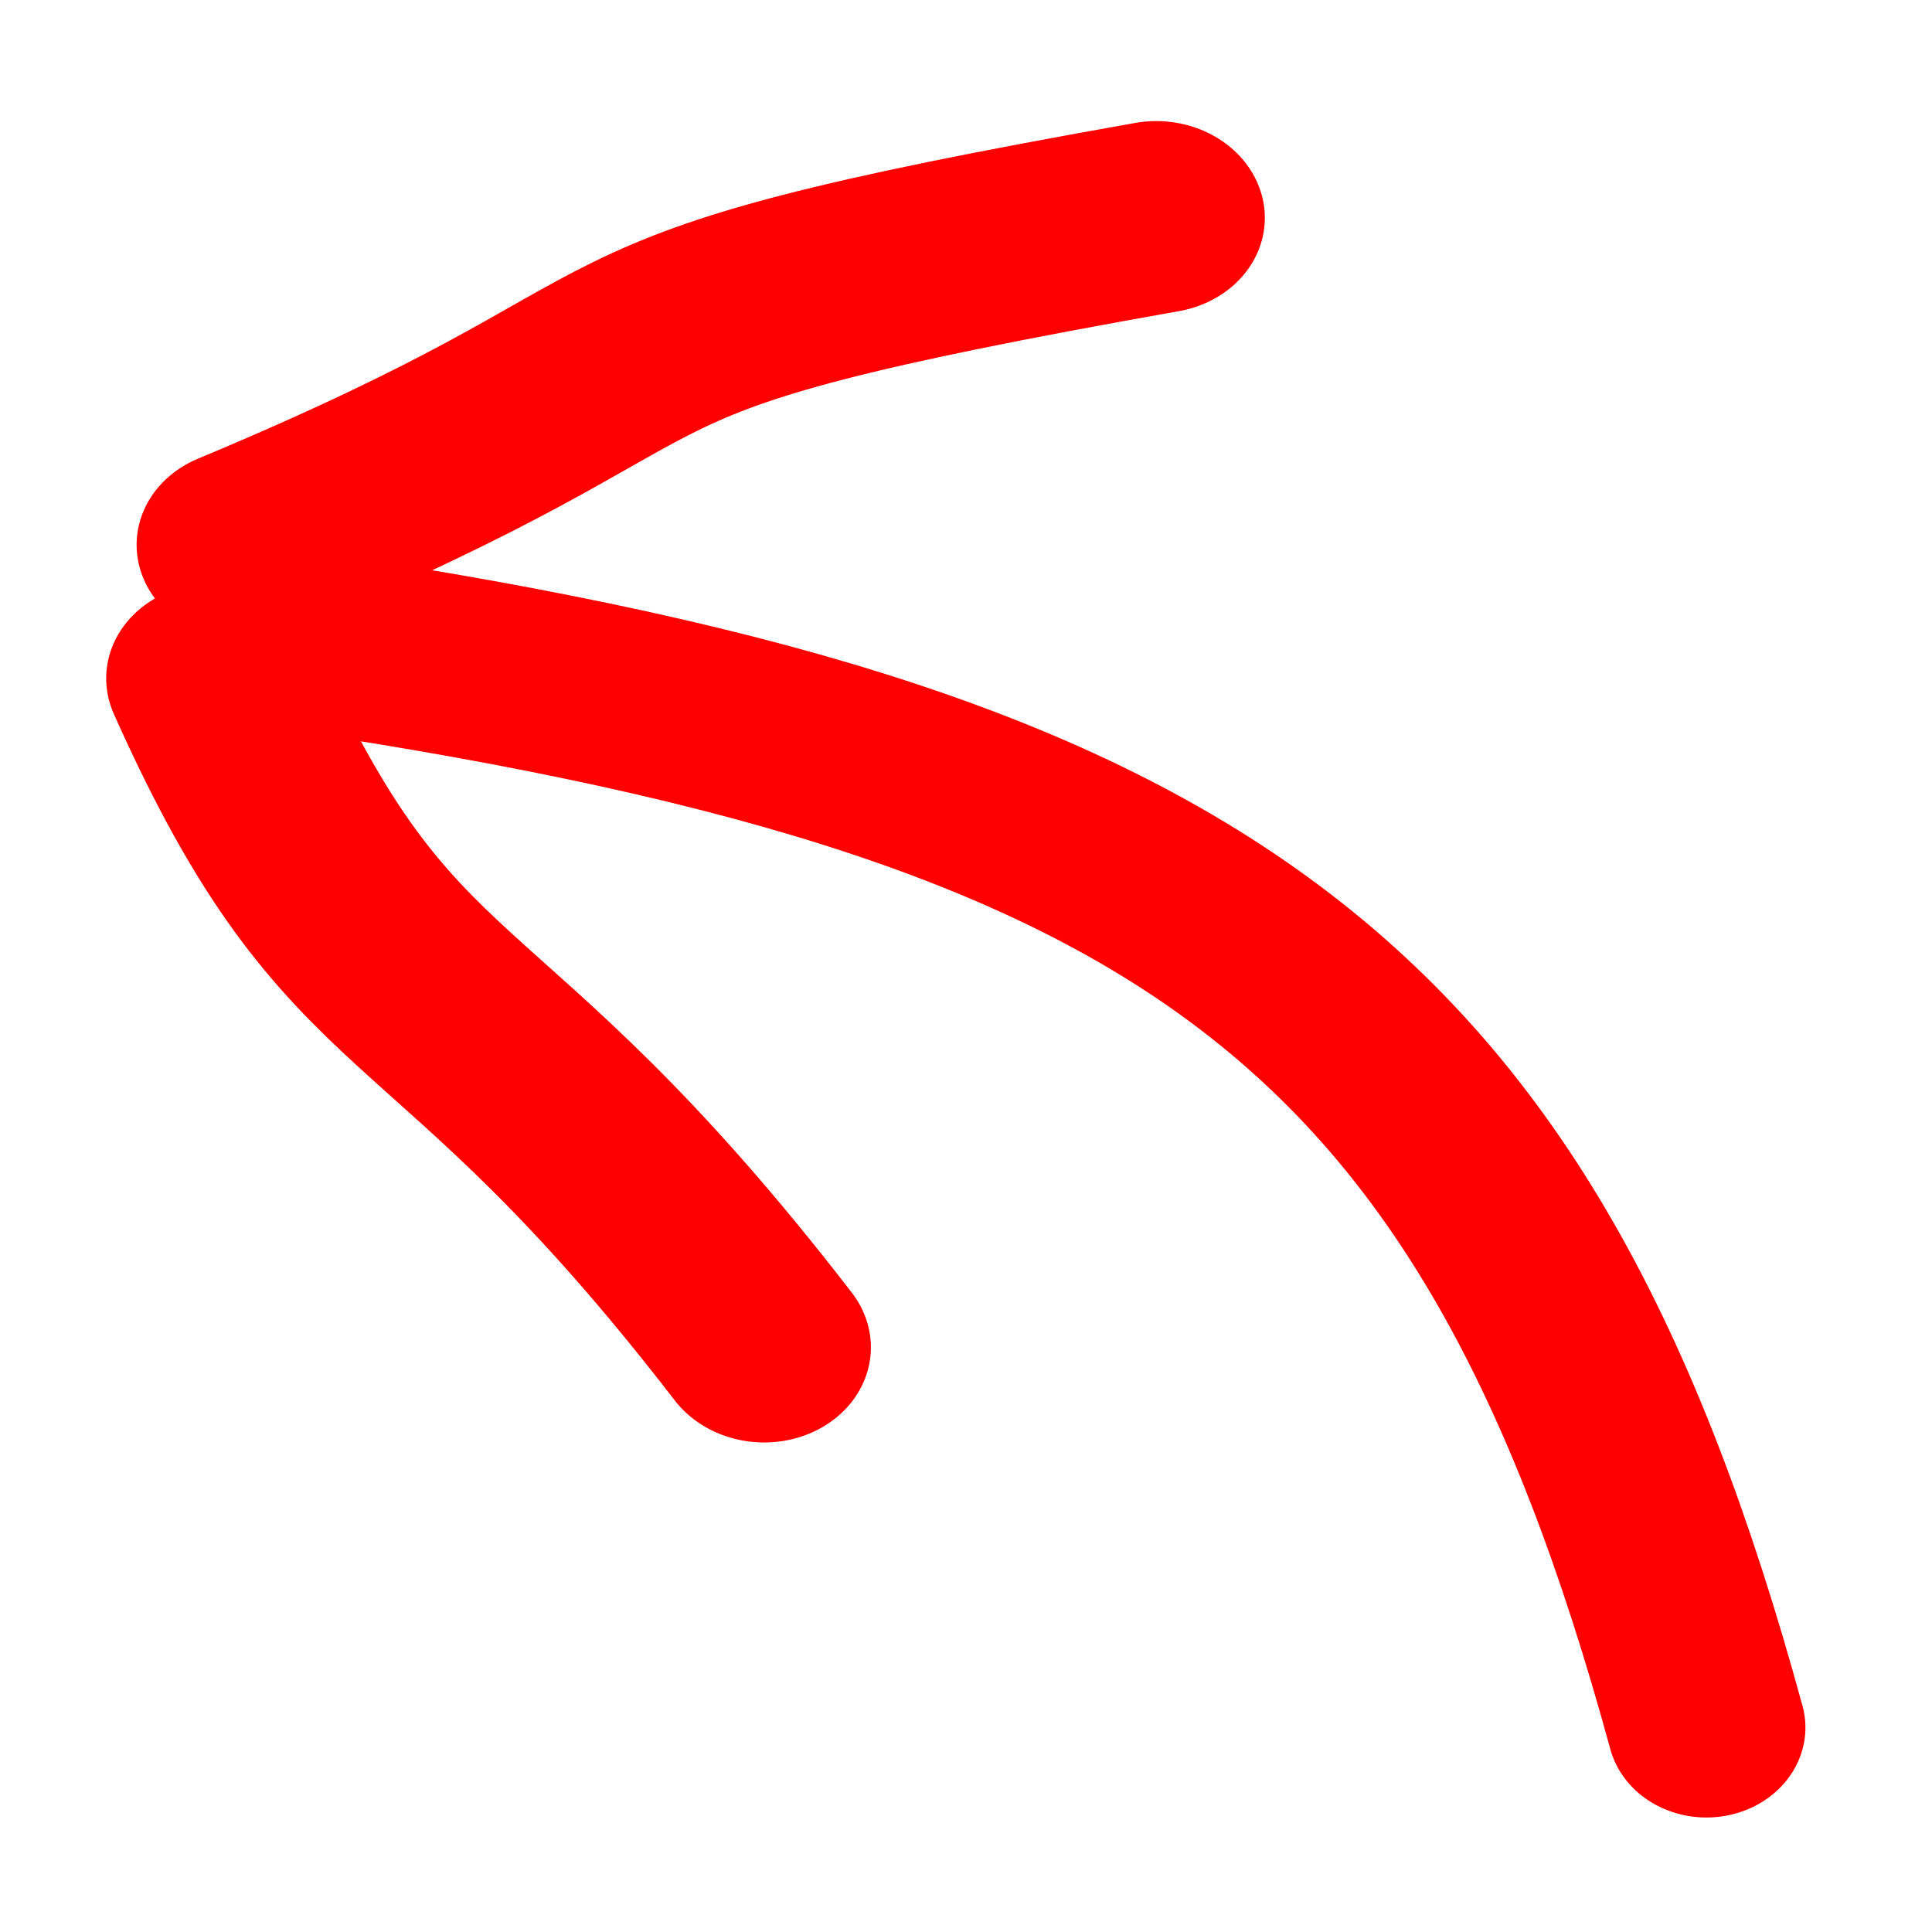
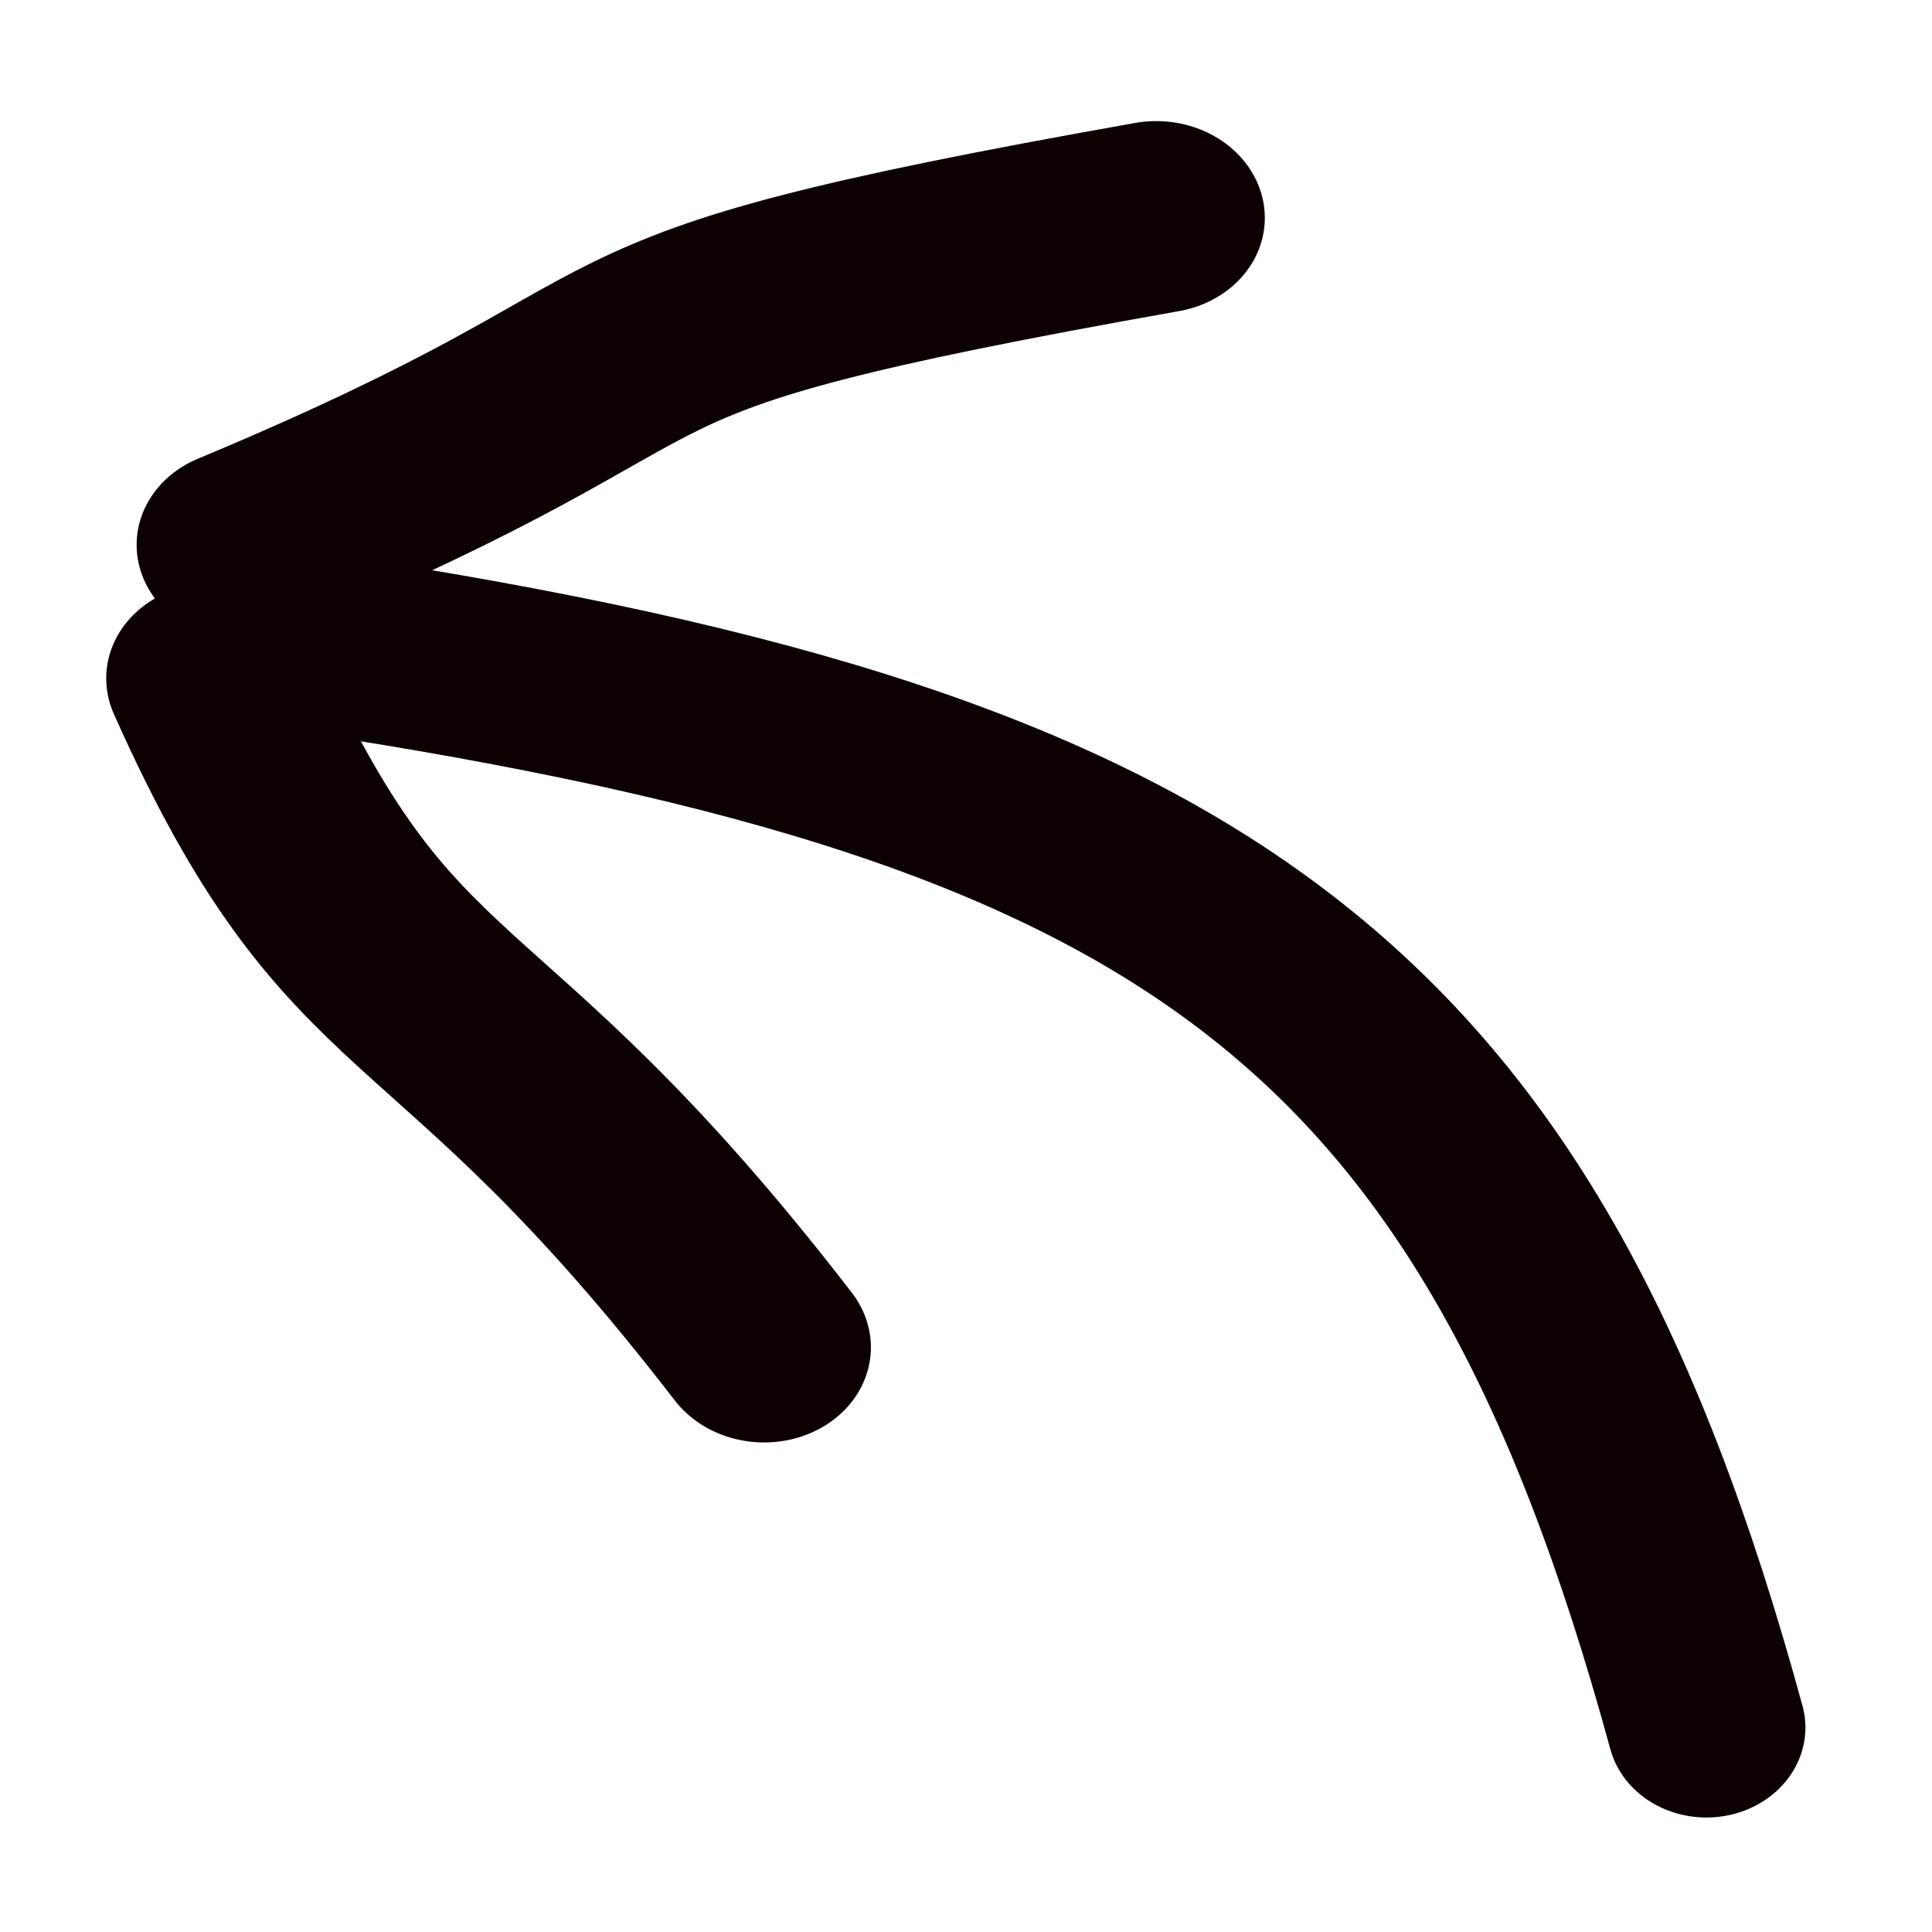
<svg xmlns="http://www.w3.org/2000/svg" width="10.24" height="10.24" viewBox="0 0 7.68 7.68">
-   <g stroke="red">
+   <g stroke="#0d0002">
    <path transform="matrix(.41881 0 0 .48863 -42.37 .83)" fill="none" stroke-width="1.09" stroke-linecap="round" stroke-miterlimit="1.92" d="M.23 0C-.15 0 .01 11.19.2 12.61" />
    <path transform="matrix(.41881 0 0 .48863 -45.48 3.17)" fill="none" stroke-width="1.09" stroke-linecap="round" stroke-miterlimit="1.92" d="M.96 1.24c-4.8 0 9.71-.02 14.36-1.24" />
    <path transform="matrix(.39204 .02614 -.02744 .36013 -36.39 .48)" fill="none" stroke-width="1.09" stroke-linecap="round" stroke-miterlimit="1.92" d="M9.6 0C5.7 4.73 3.82 8.26 0 12.37" />
    <path transform="matrix(.43215 .02881 -.03023 .39669 -35.15 1.46)" fill="none" stroke-width="1.09" stroke-linecap="round" stroke-miterlimit="1.92" d="M8.59 0C5.3 4.35 3.49 6.7 0 10.9" />
    <path transform="matrix(.4529 .0302 -.02946 .3866 -37.6 5.16)" fill="none" stroke-width="1.09" stroke-linecap="round" stroke-miterlimit="1.92" d="M1.54 0C1.54-.2.25 4.2 0 5.19" />
    <path transform="matrix(.43215 .02881 -.03023 .39669 -37.5 5.85)" fill="none" stroke-width="1.09" stroke-linecap="round" stroke-miterlimit="1.92" d="M4.28 0C3.53 1.61 1.18 2.33 0 3.5" />
    <path transform="matrix(.39204 .02614 -.02744 .36013 -36.85 5.4)" fill="none" stroke-width="1.09" stroke-linecap="round" stroke-miterlimit="1.92" d="M0 0c.12.06 4.14 3.27 2.36 2.04" />
    <path transform="matrix(.4529 .0302 -.02946 .3866 -37.38 6.22)" fill="none" stroke-width="1.09" stroke-linecap="round" stroke-miterlimit="1.92" d="M1.33 1.16C-.68-.8 2.28 2.35 0 0" />
    <path transform="matrix(.39204 .02614 -.02744 .36013 -32.42 .63)" fill="none" stroke-width="1.09" stroke-linecap="round" stroke-miterlimit="1.92" d="M0 0c1.47 1.07 1.82 1.1 3.04 2.05" />
    <path transform="matrix(.39204 .02614 -.02744 .36013 -32.95 1.23)" fill="none" stroke-width="1.09" stroke-linecap="round" stroke-miterlimit="1.92" d="M.15.04c-.77-.38 1.68 1.81 2.52 1.98" />
    <path transform="matrix(.63904 0 0 .64703 -29.06 .73)" fill="none" stroke-width=".96" stroke-linecap="round" stroke-miterlimit="1.92" d="M0 8.31c.35 1.23 5.16 2.18 7.03-.86C11.17.45.32-3.04.32 3.38" />
    <path transform="matrix(.63904 0 0 .64703 -29.84 1.44)" fill="none" stroke-width=".96" stroke-linecap="round" stroke-miterlimit="1.92" d="M0 0c.3 1.6.86 4.37 1.5 3.3" />
    <path transform="matrix(.63904 0 0 .64703 -28.77 2.5)" fill="none" stroke-width=".96" stroke-linecap="round" stroke-miterlimit="1.92" d="M2.49 0C1.64.57.6 1.42 0 1.97" />
    <path transform="matrix(.8135 0 0 .98956 -22.02 3.78)" fill="none" stroke-width=".72" stroke-linecap="round" stroke-miterlimit="1.92" d="M0 .35C3.06.24 2.84.3 7.07 0" />
    <path transform="matrix(.8135 0 0 .98956 -22.25 .77)" fill="none" stroke-width=".72" stroke-linecap="round" stroke-miterlimit="1.92" d="M0 3.46C1.58 1.45 2.26 1.04 3.73 0" />
    <path transform="matrix(.8135 0 0 .98956 -22.11 4.23)" fill="none" stroke-width=".72" stroke-linecap="round" stroke-miterlimit="1.92" d="M0 0c1.26 1 1.63 1.56 3.74 2.73" />
    <path transform="matrix(1.14404 0 0 1.10776 -11.8 .83)" fill="none" stroke-width=".61" stroke-linecap="round" stroke-miterlimit="1.92" d="M0 0c.77.85 1.82 1.74 2.74 2.7" />
    <path transform="matrix(1.14404 0 0 1.10776 -12.07 3.75)" fill="none" stroke-width=".61" stroke-linecap="round" stroke-miterlimit="1.92" d="M2.94 0C1.75 1.13 1.1 2.17 0 2.9" />
    <path transform="matrix(1.14404 0 0 1.10776 -14.48 3.73)" fill="none" stroke-width=".61" stroke-linecap="round" stroke-miterlimit="1.92" d="M4.8.02C2.44-.08 2.08.23 0 .13" />
    <path transform="matrix(1.23252 0 0 1.29257 -6.21 .67)" fill="none" stroke-width=".61" stroke-linecap="round" stroke-miterlimit="1.92" d="M0 4.82A97.52 97.52 0 0 1 4.32 0" />
    <path transform="matrix(1.23252 0 0 1.29257 -6.87 .85)" fill="none" stroke-width=".61" stroke-linecap="round" stroke-miterlimit="1.92" d="M4.86 4.42C3.87 3.17 1.94.9 0 0" />
    <path transform="matrix(1.29034 0 0 1.17225 1.08 2.53)" fill="none" stroke-width=".61" stroke-linecap="round" stroke-miterlimit="1.92" d="M0 0c2.82.45 3.8 1.2 4.42 3.7" />
    <path transform="matrix(1.37231 .26956 -.29057 1.22089 1.43 .24)" fill="none" stroke-width=".61" stroke-linecap="round" stroke-miterlimit="1.92" d="M0 1.58C1.24.63.6.75 2.31 0" />
    <path transform="matrix(1.37231 .26956 -.29057 1.22089 .85 2.7)" fill="none" stroke-width=".61" stroke-linecap="round" stroke-miterlimit="1.92" d="M0 0c.68 1.02.86.7 1.96 1.74" />
    <path transform="matrix(.75478 0 0 .8936 9.57 3.46)" fill="none" stroke-width=".61" stroke-linecap="round" stroke-miterlimit="1.92" d="M0 2.26c3.23-.1 9.54.57 6.29-2.26" />
    <path transform="matrix(.75478 0 0 .8936 9.52 1.02)" fill="none" stroke-width=".61" stroke-linecap="round" stroke-miterlimit="1.92" d="M.06 2.14c-.48-1.03 1.96-3.55 3.67-1.1" />
    <path transform="matrix(.75478 0 0 .8936 12.56 1.82)" fill="none" stroke-width=".61" stroke-linecap="round" stroke-miterlimit="1.92" d="M0 .22C1.37-.54 2.43.9 2.2 1.59" />
    <path transform="matrix(.75478 0 0 .8936 8.16 2.95)" fill="none" stroke-width=".61" stroke-linecap="round" stroke-miterlimit="1.92" d="M1.56.01c-1.9-.22-2.33 3.09.21 2.82" />
    <path transform="matrix(.75478 0 0 .8936 9.3 1.11)" fill="none" stroke-width=".61" stroke-linecap="round" stroke-miterlimit="1.92" d="M7.37 0C5.38 1.53 1.63 4.56 0 6.51" />
  </g>
</svg>
